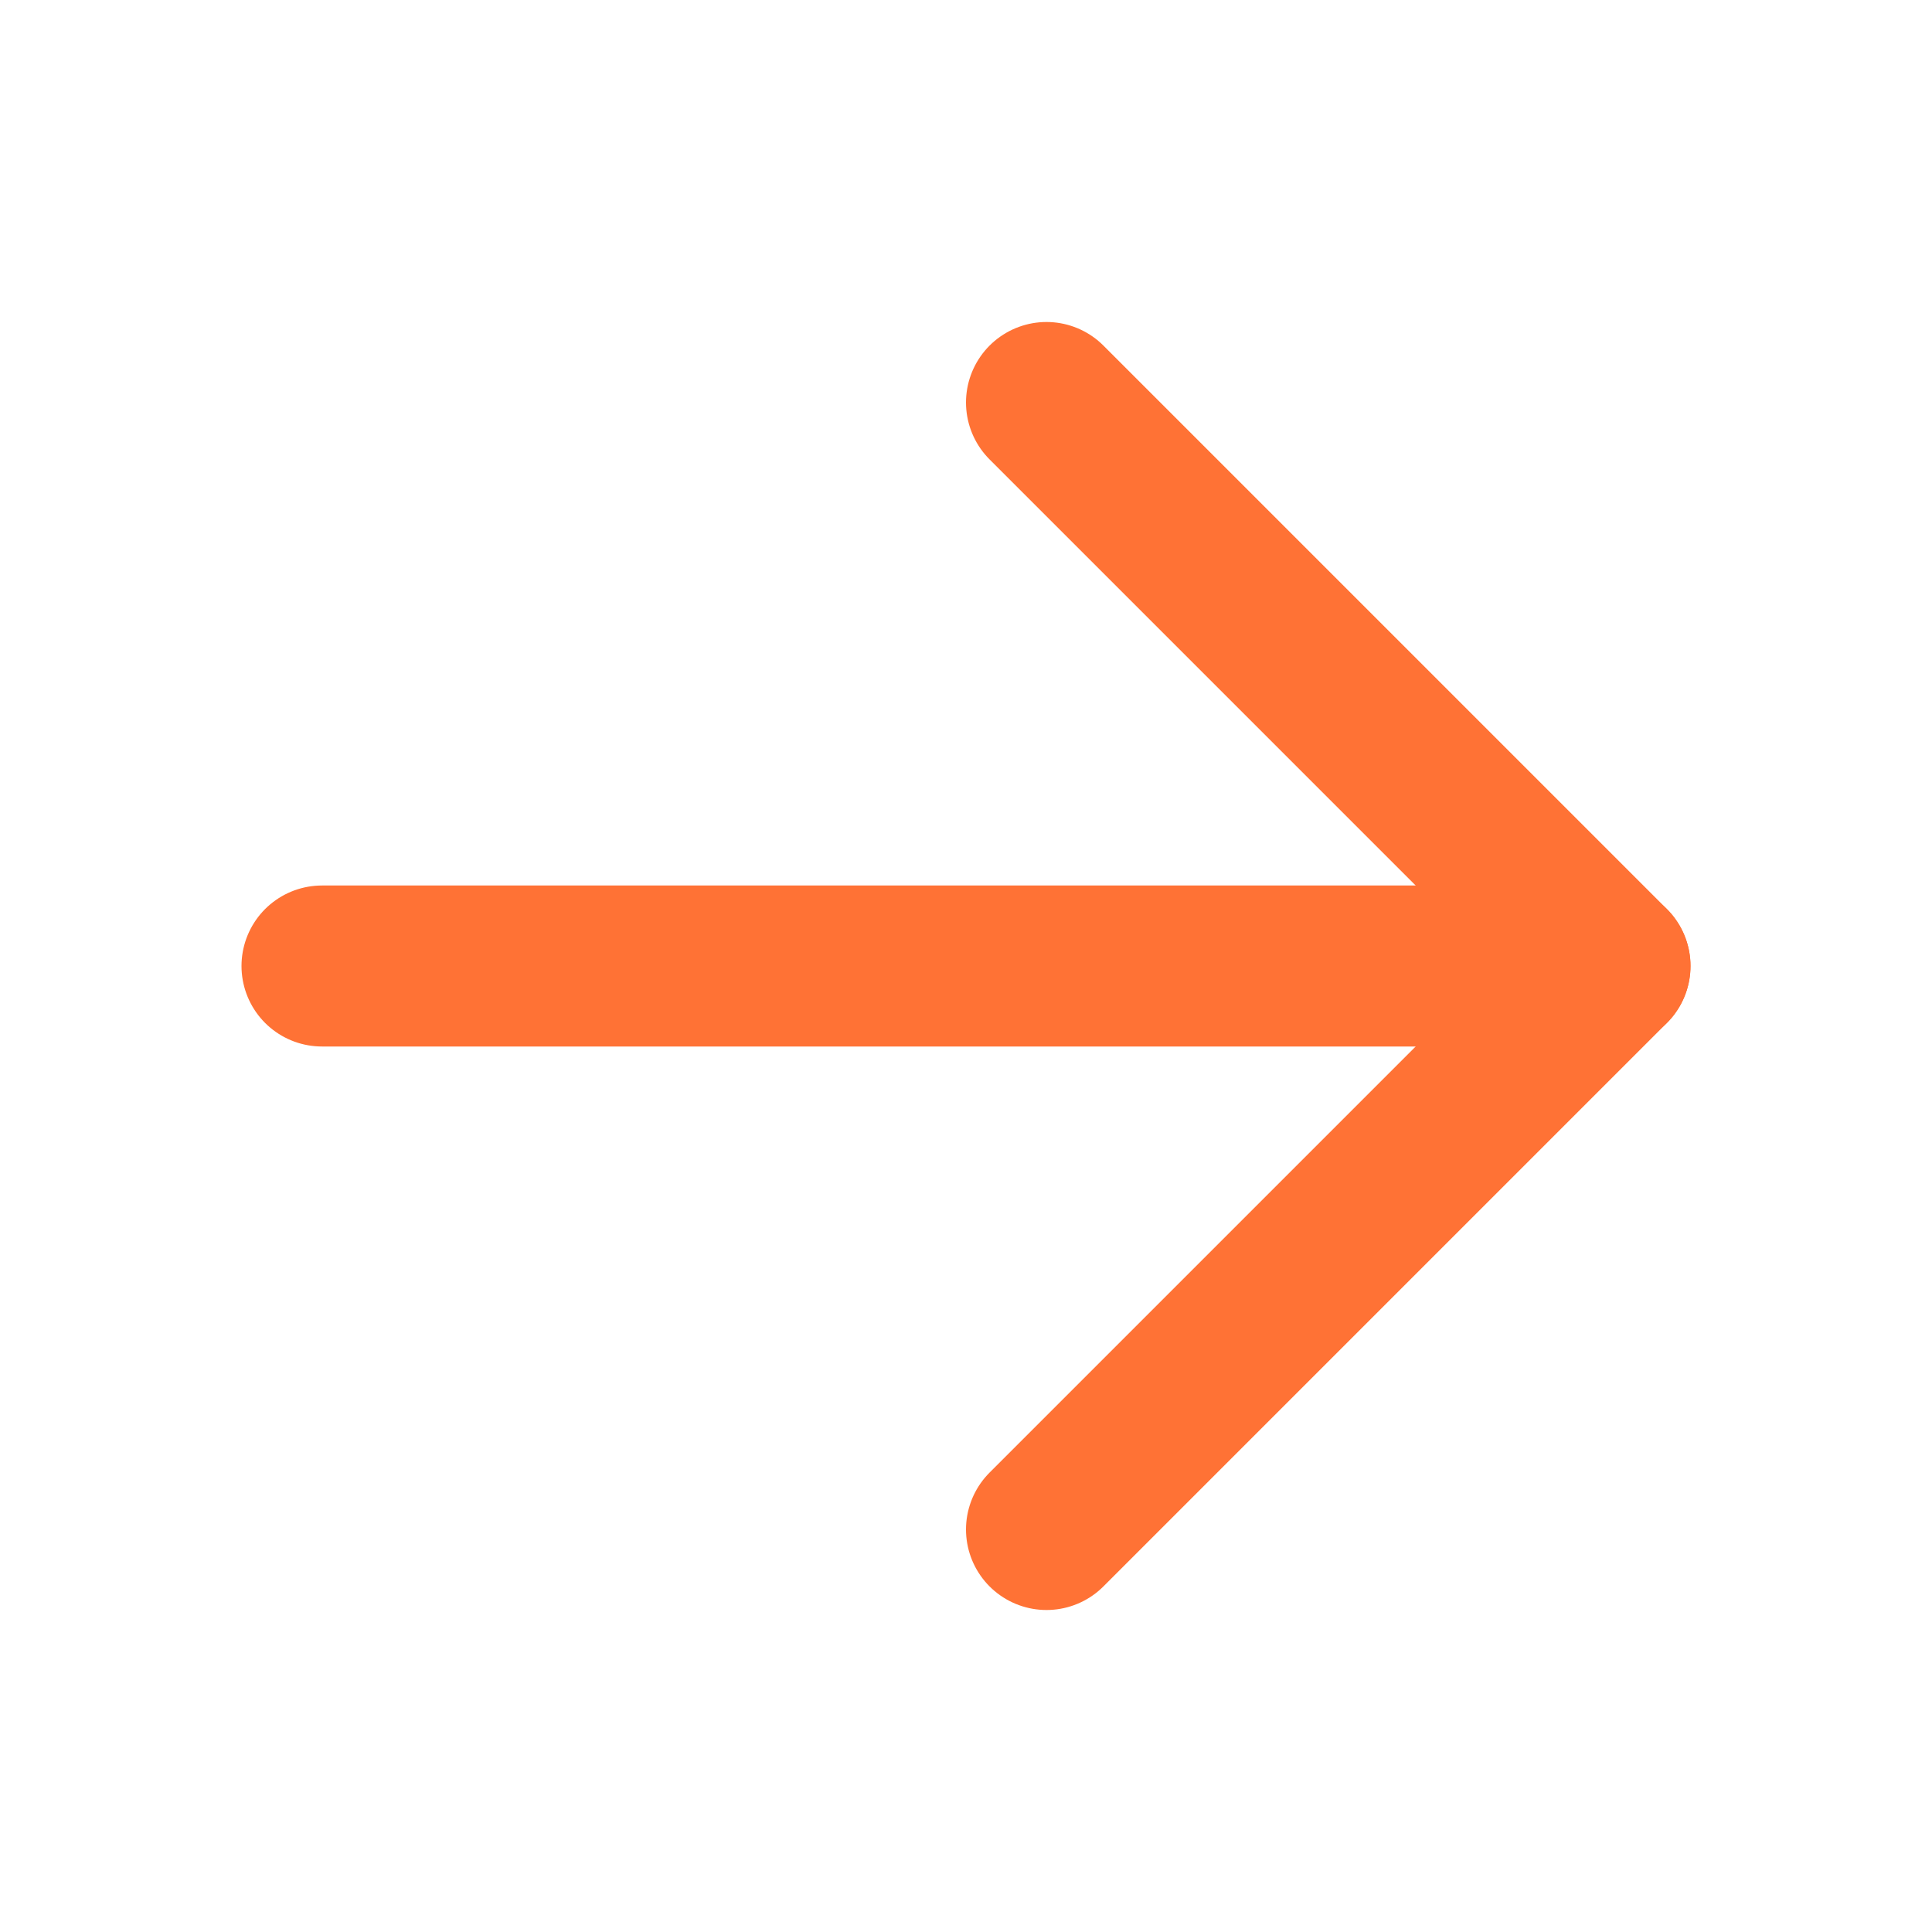
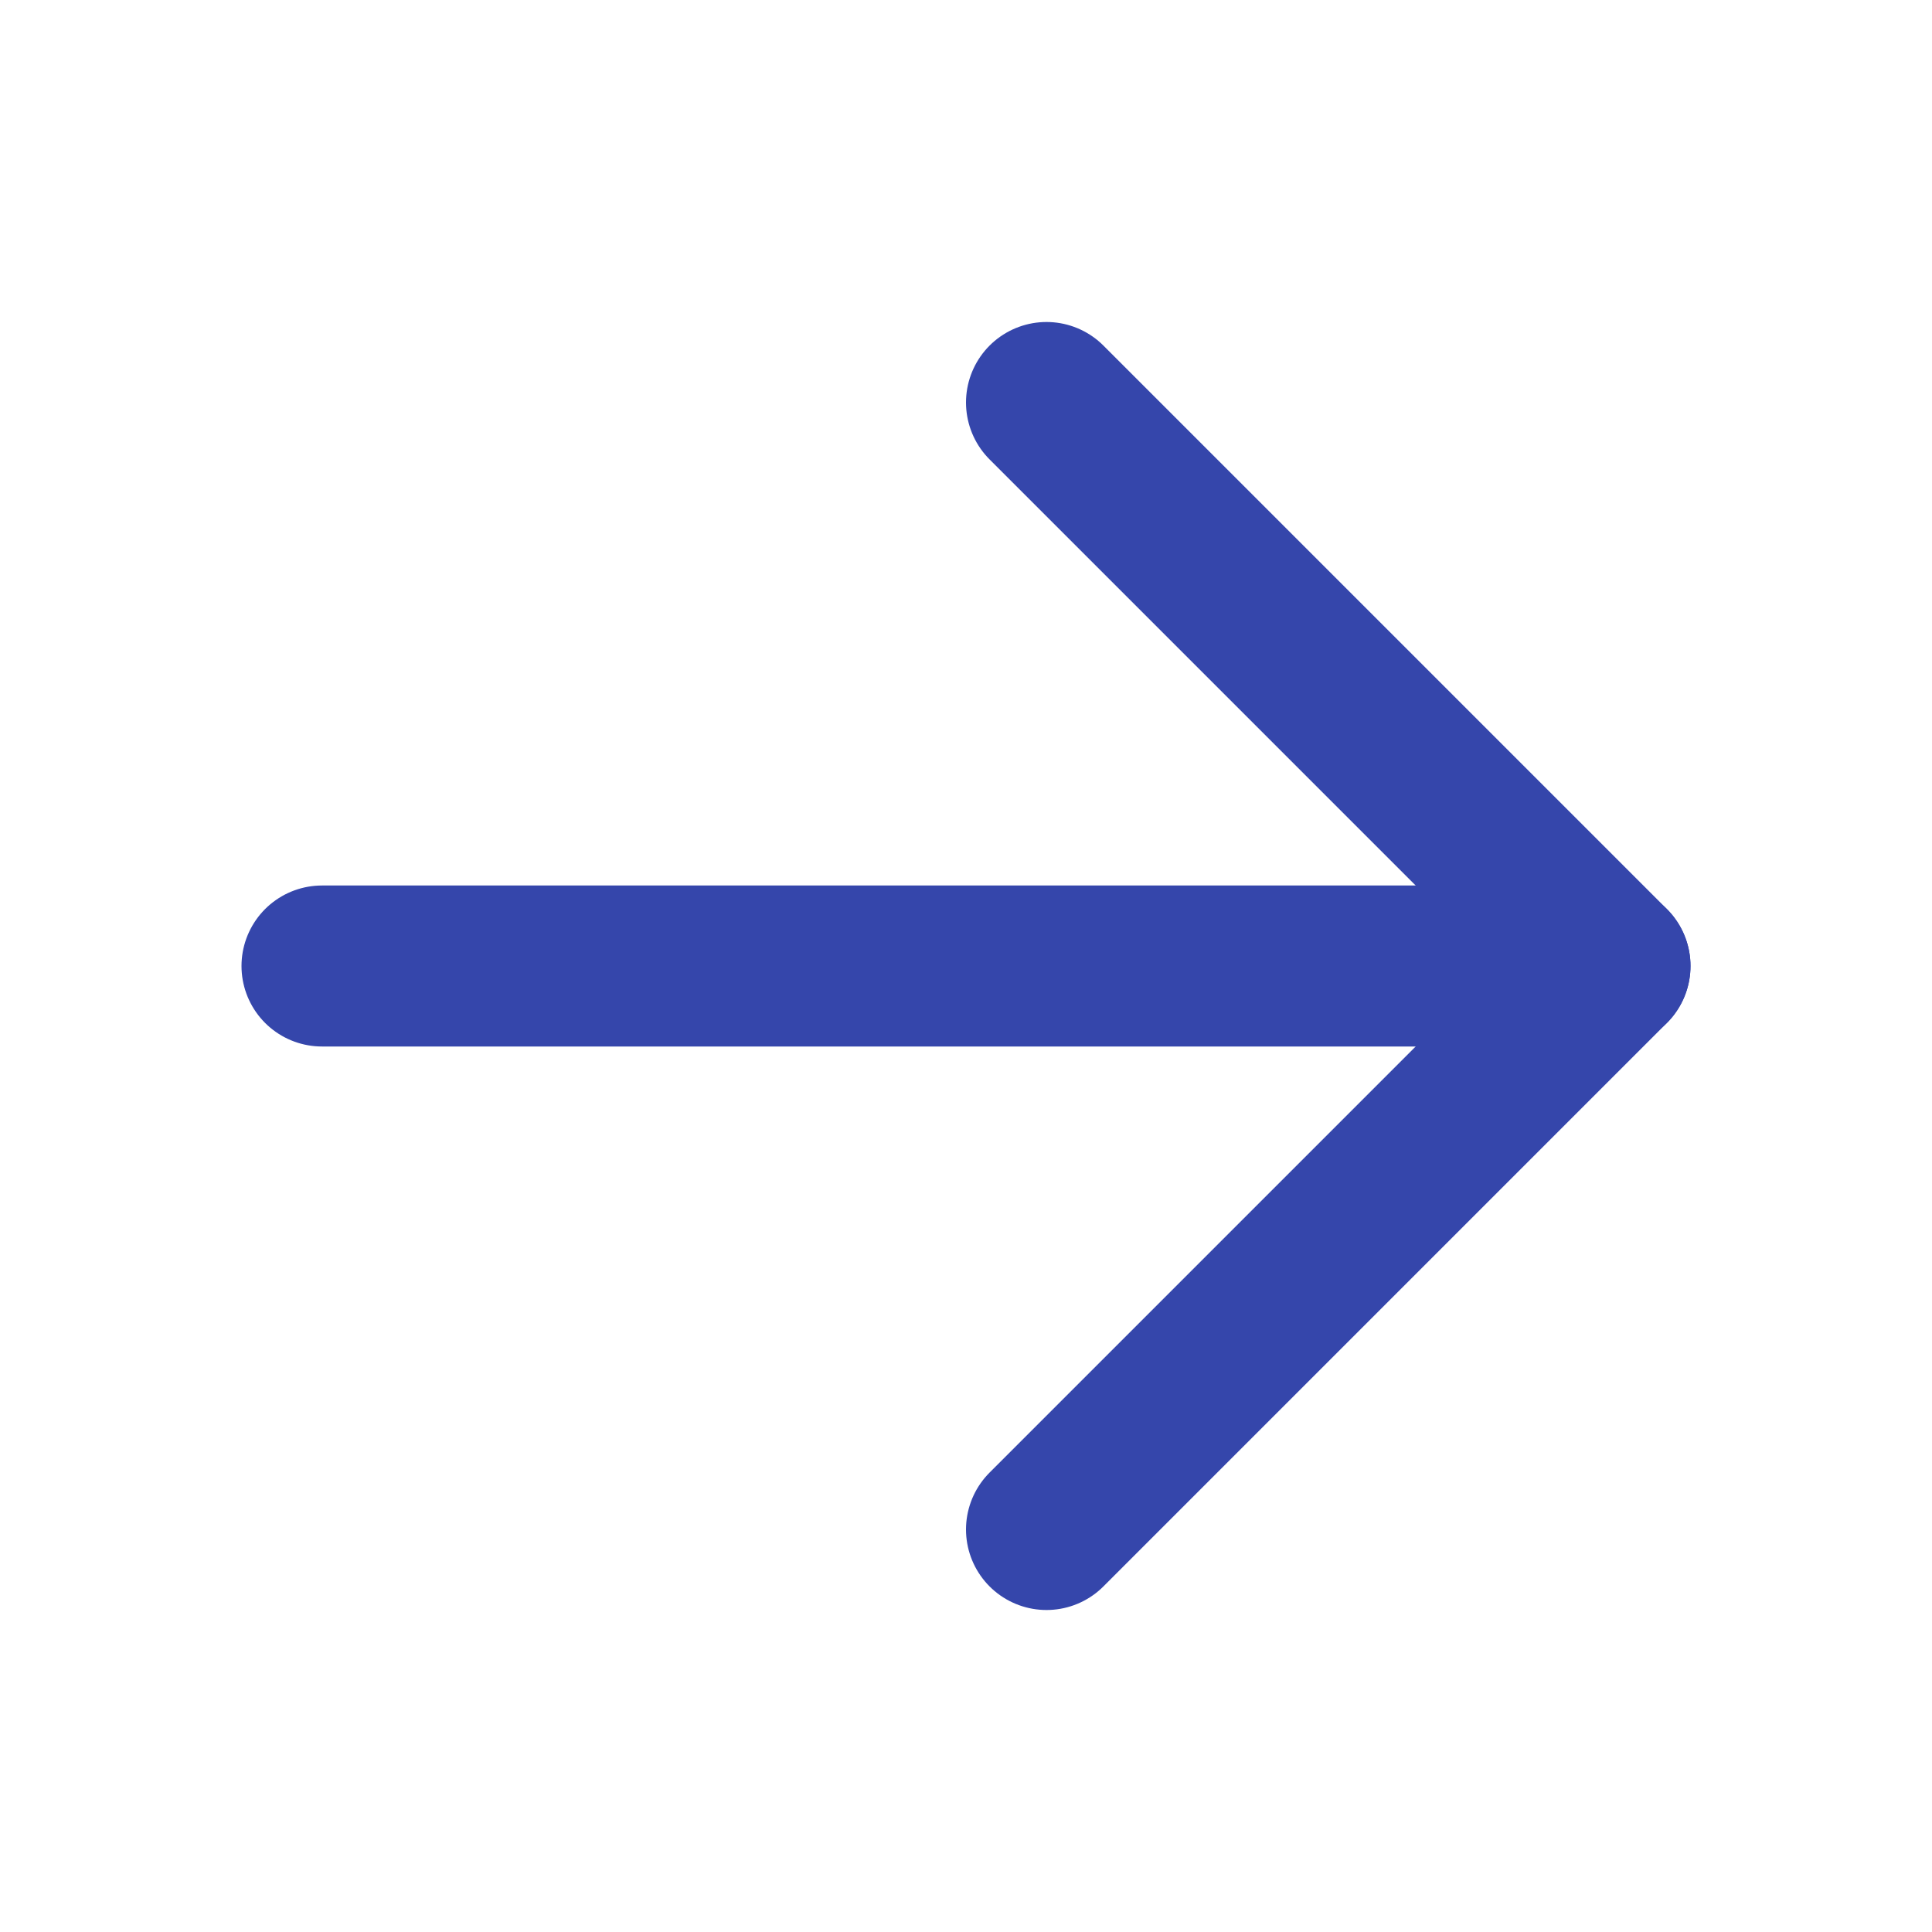
<svg xmlns="http://www.w3.org/2000/svg" width="24" height="24" viewBox="0 0 24 24" fill="none">
-   <path d="M4 12H20" stroke="#FF7235" stroke-width="2" stroke-linecap="round" stroke-linejoin="round" />
-   <path d="M13 5L20 12L13 19" stroke="#FF7235" stroke-width="2" stroke-linecap="round" stroke-linejoin="round" />
+   <path d="M4 12H20" stroke="#3546AB" stroke-width="2" stroke-linecap="round" stroke-linejoin="round" />
+   <path d="M13 5L20 12L13 19" stroke="#3546AB" stroke-width="2" stroke-linecap="round" stroke-linejoin="round" />
</svg>
